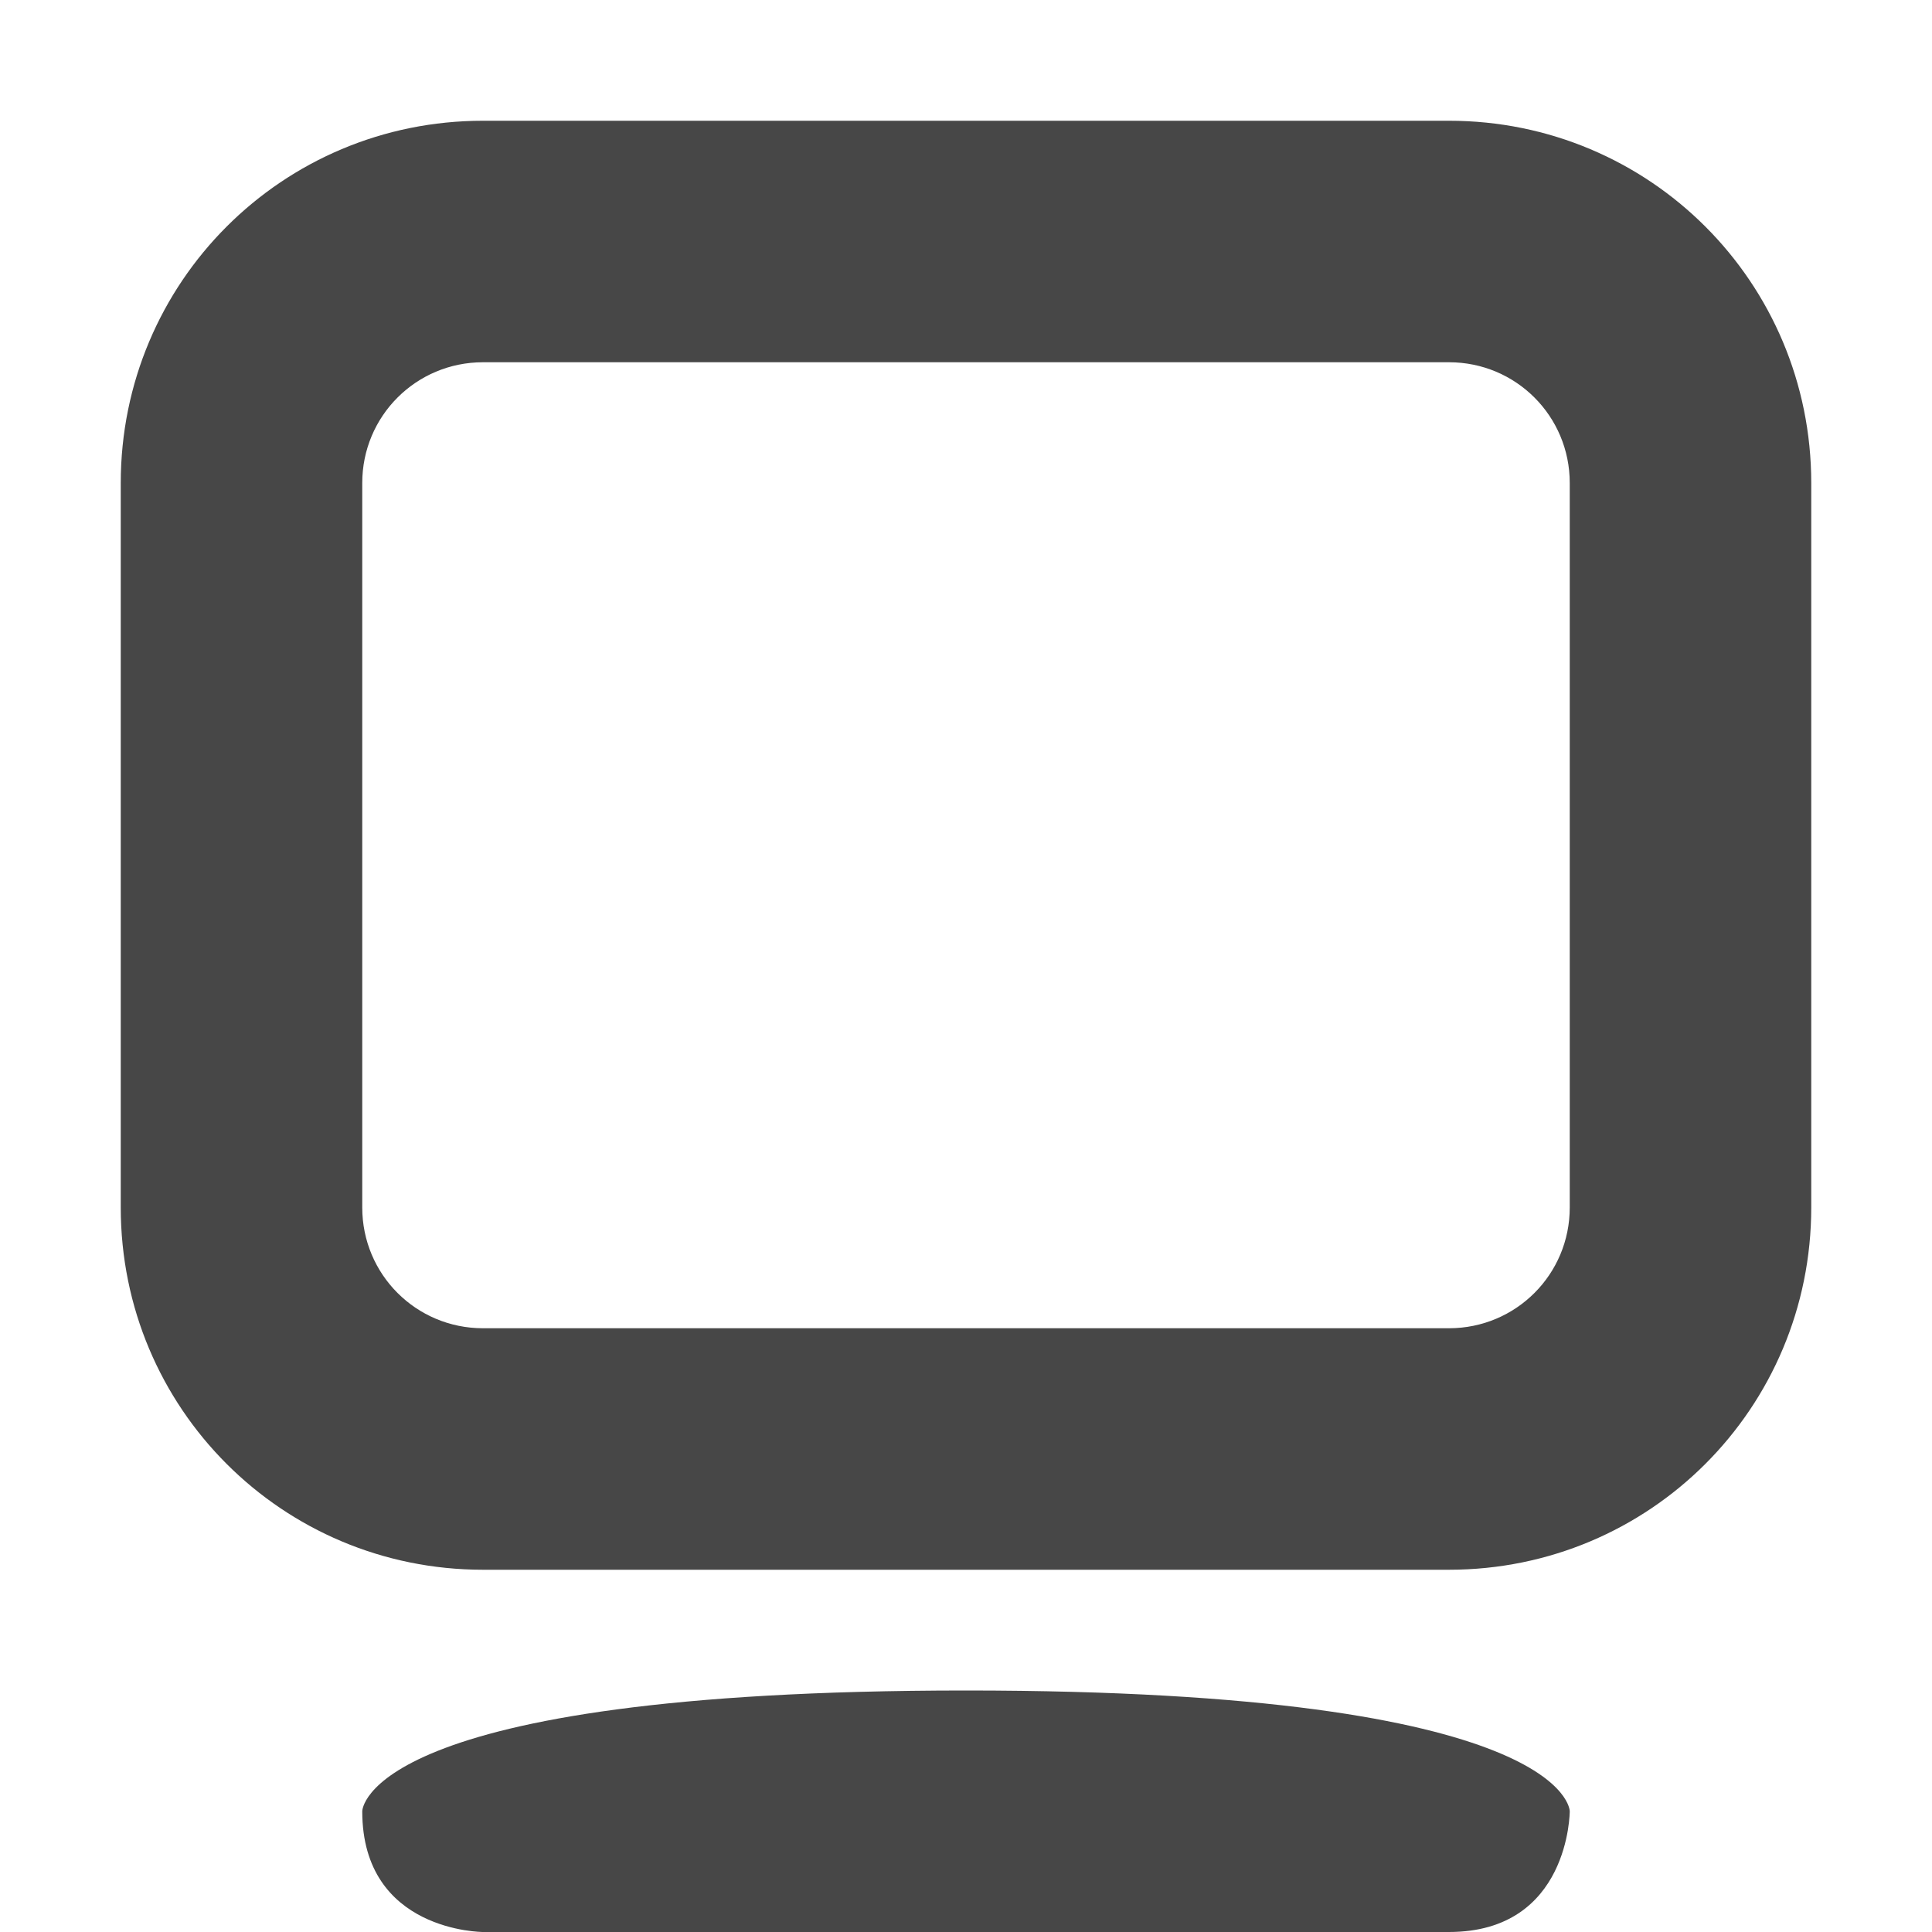
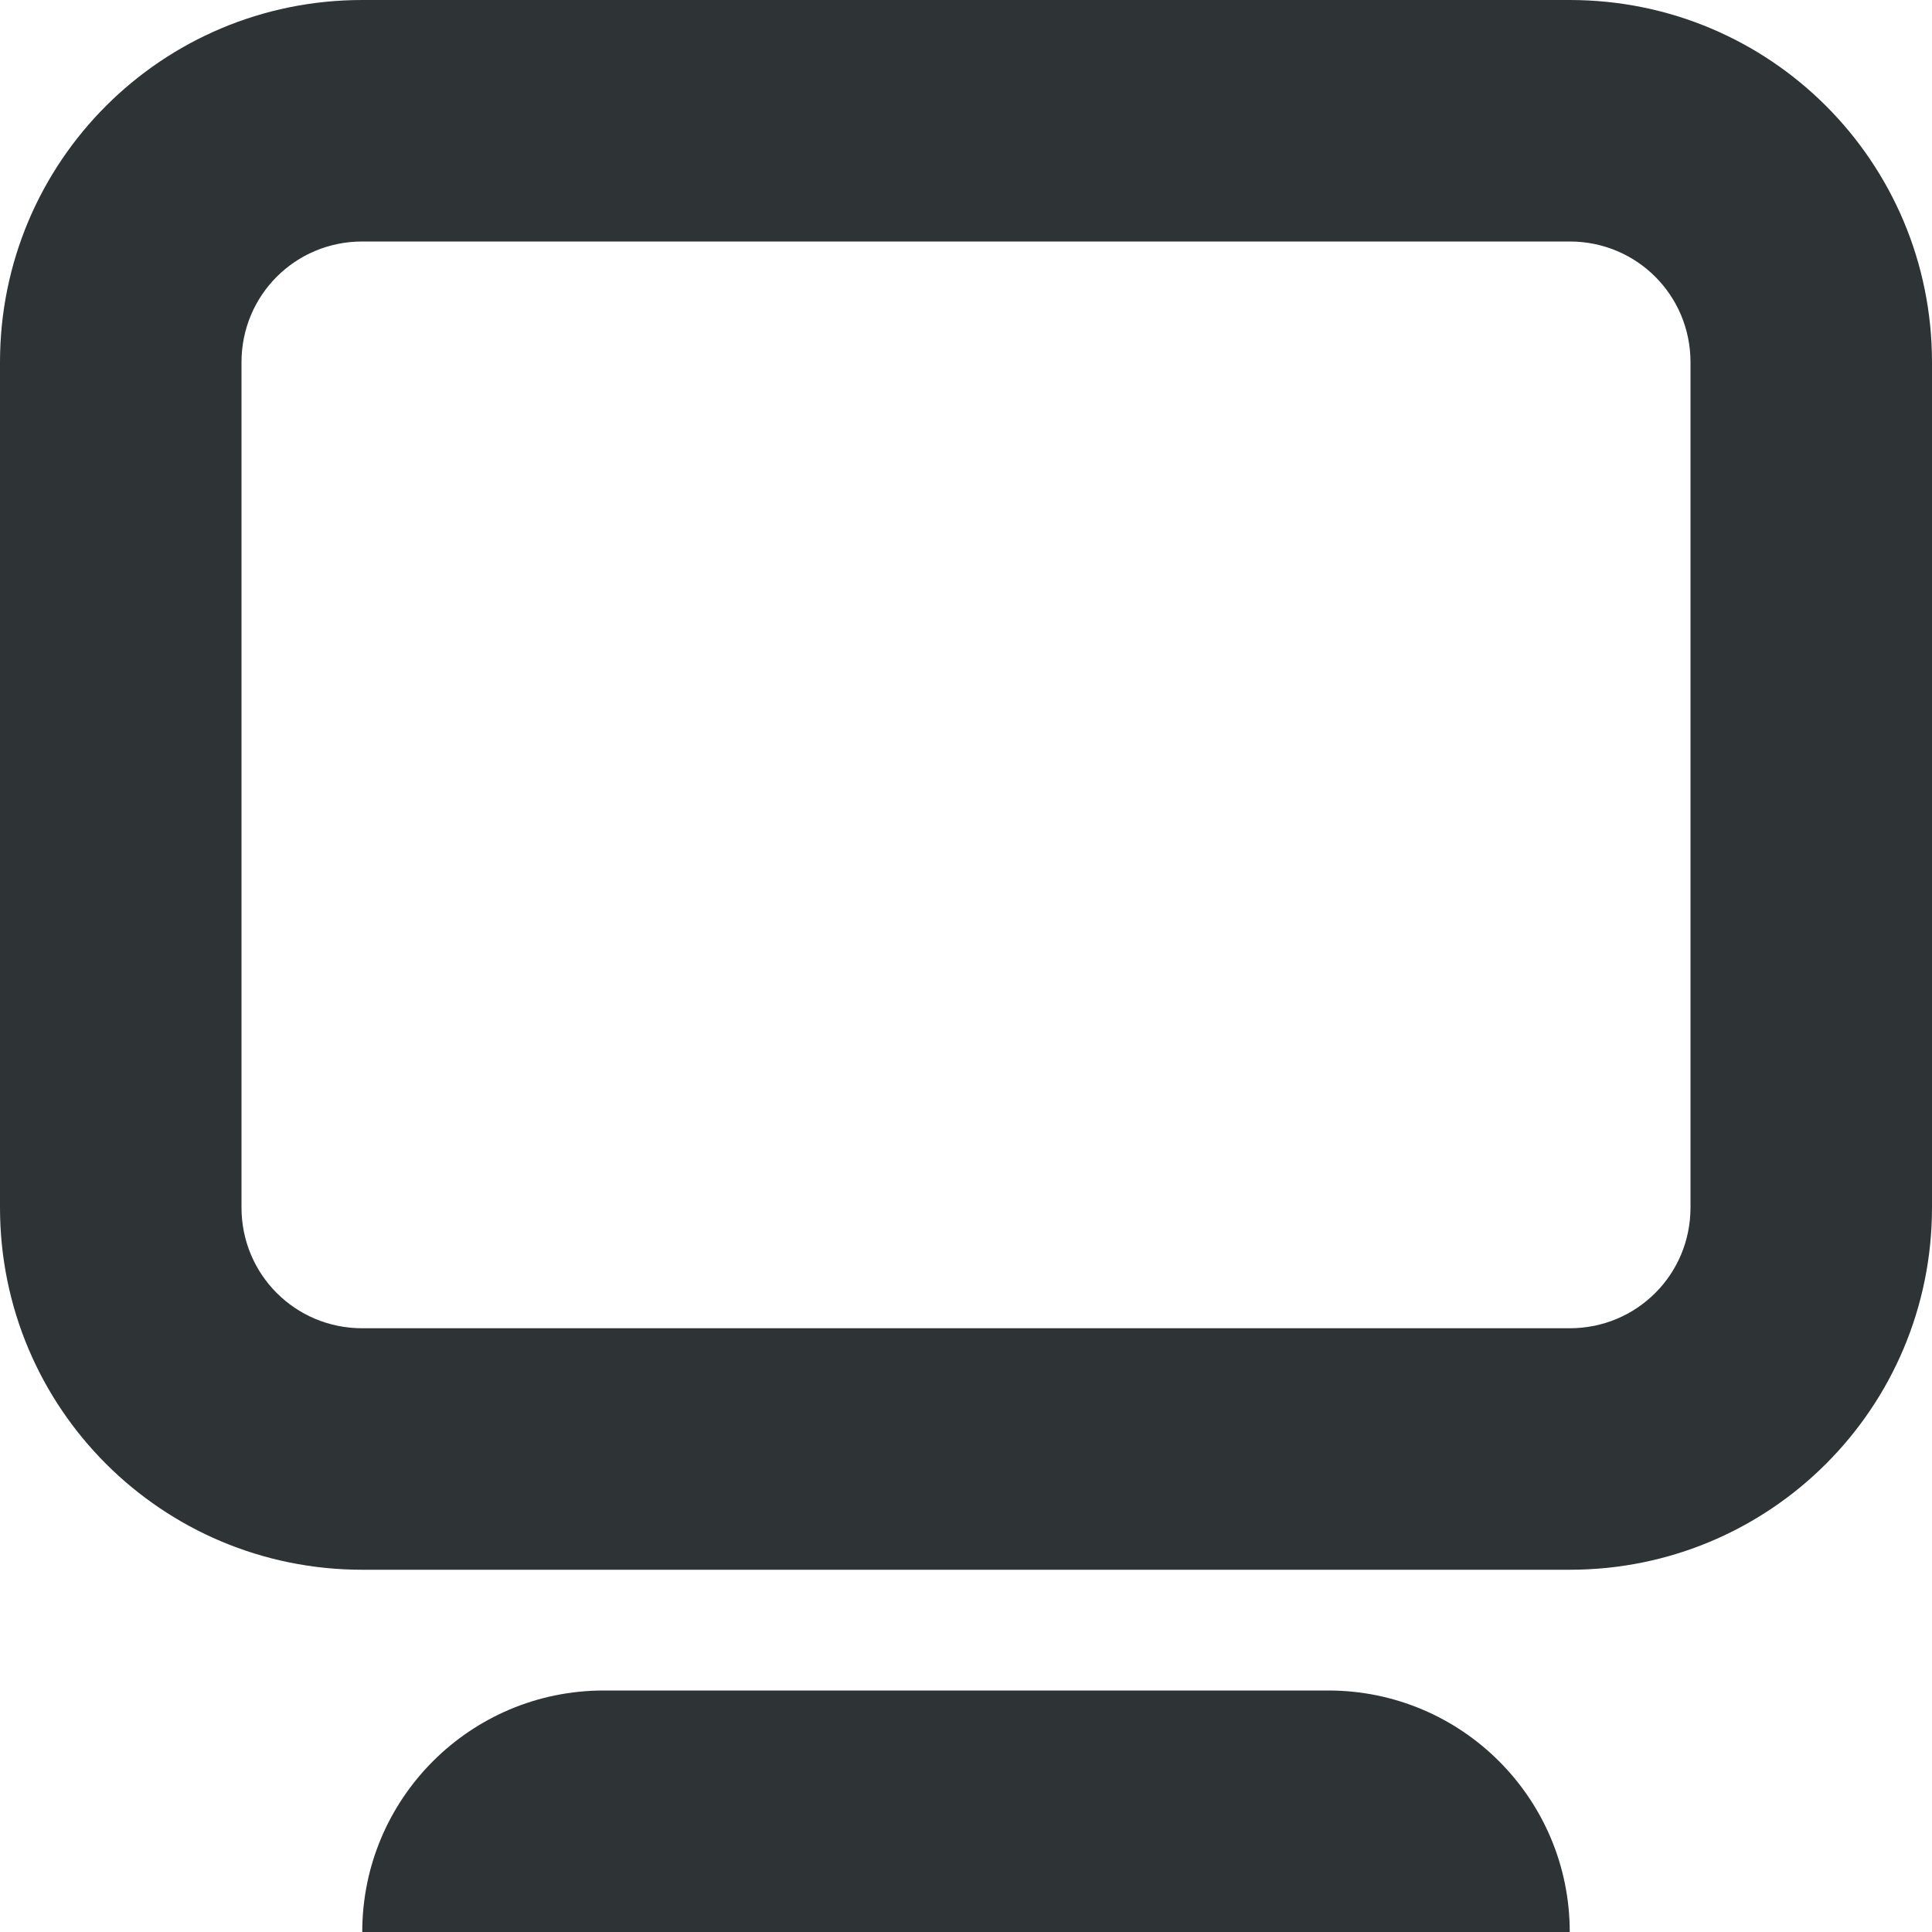
- <svg xmlns="http://www.w3.org/2000/svg" width="16" height="16">
-   <path d="M12 1c1.662 0 3 1.338 3 3v6c0 1.662-1.338 3-3 3H4c-1.662 0-3-1.338-3-3V4c0-1.662 1.338-3 3-3zm0 2H4c-.554 0-1 .446-1 1v6c0 .554.446 1 1 1h8c.554 0 1-.446 1-1V4c0-.554-.446-1-1-1zM8 14c-5 0-5 1-5 1 0 1 1 1 1 1h8c1 0 1-1 1-1s0-1-5-1z" fill="#474747" />
+ <svg xmlns="http://www.w3.org/2000/svg" height="16px" viewBox="0 0 16 16" width="16px">
+   <path d="m 3 0 c -1.66 0 -3 1.34 -3 3 v 7 c 0 1.66 1.34 3 3 3 h 10 c 1.66 0 3 -1.34 3 -3 v -7 c 0 -1.66 -1.34 -3 -3 -3 z m 0 2 h 10 c 0.555 0 1 0.445 1 1 v 7 c 0 0.555 -0.445 1 -1 1 h -10 c -0.555 0 -1 -0.445 -1 -1 v -7 c 0 -0.555 0.445 -1 1 -1 z m 2 12 c -1.105 0 -2 0.895 -2 2 h 10 c 0 -1.105 -0.895 -2 -2 -2 z m 0 0" fill="#2e3436" />
</svg>
